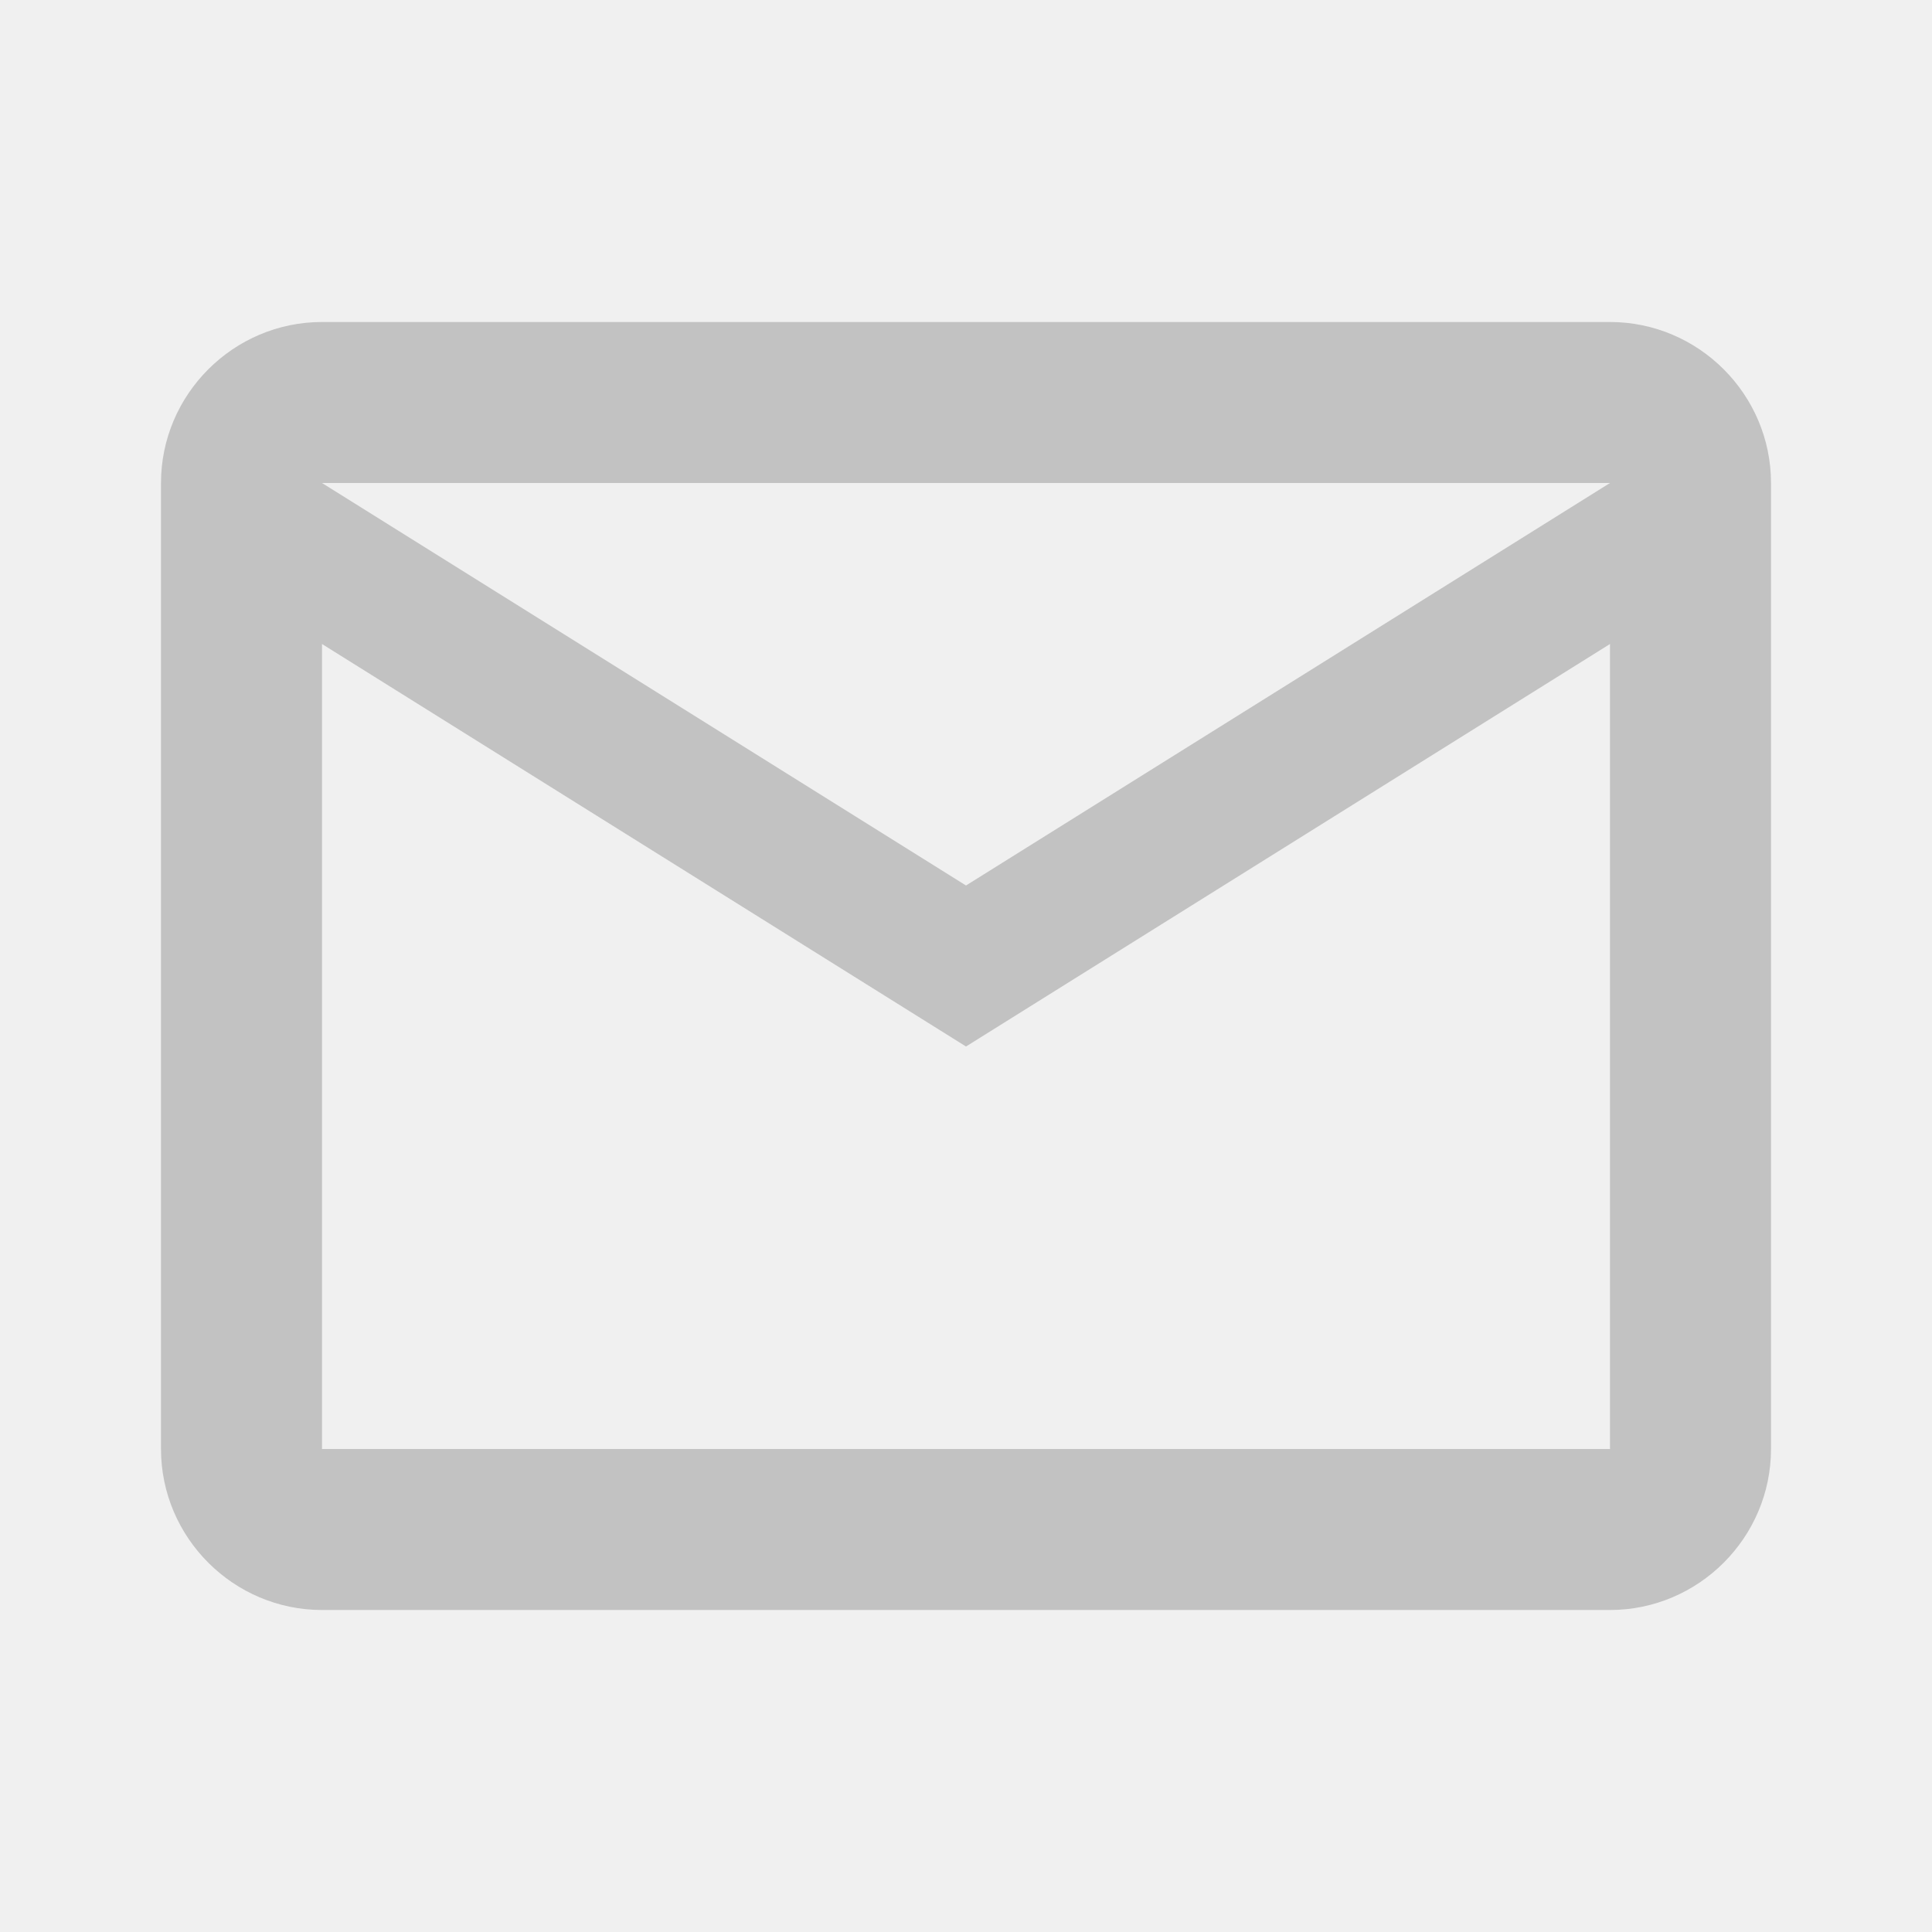
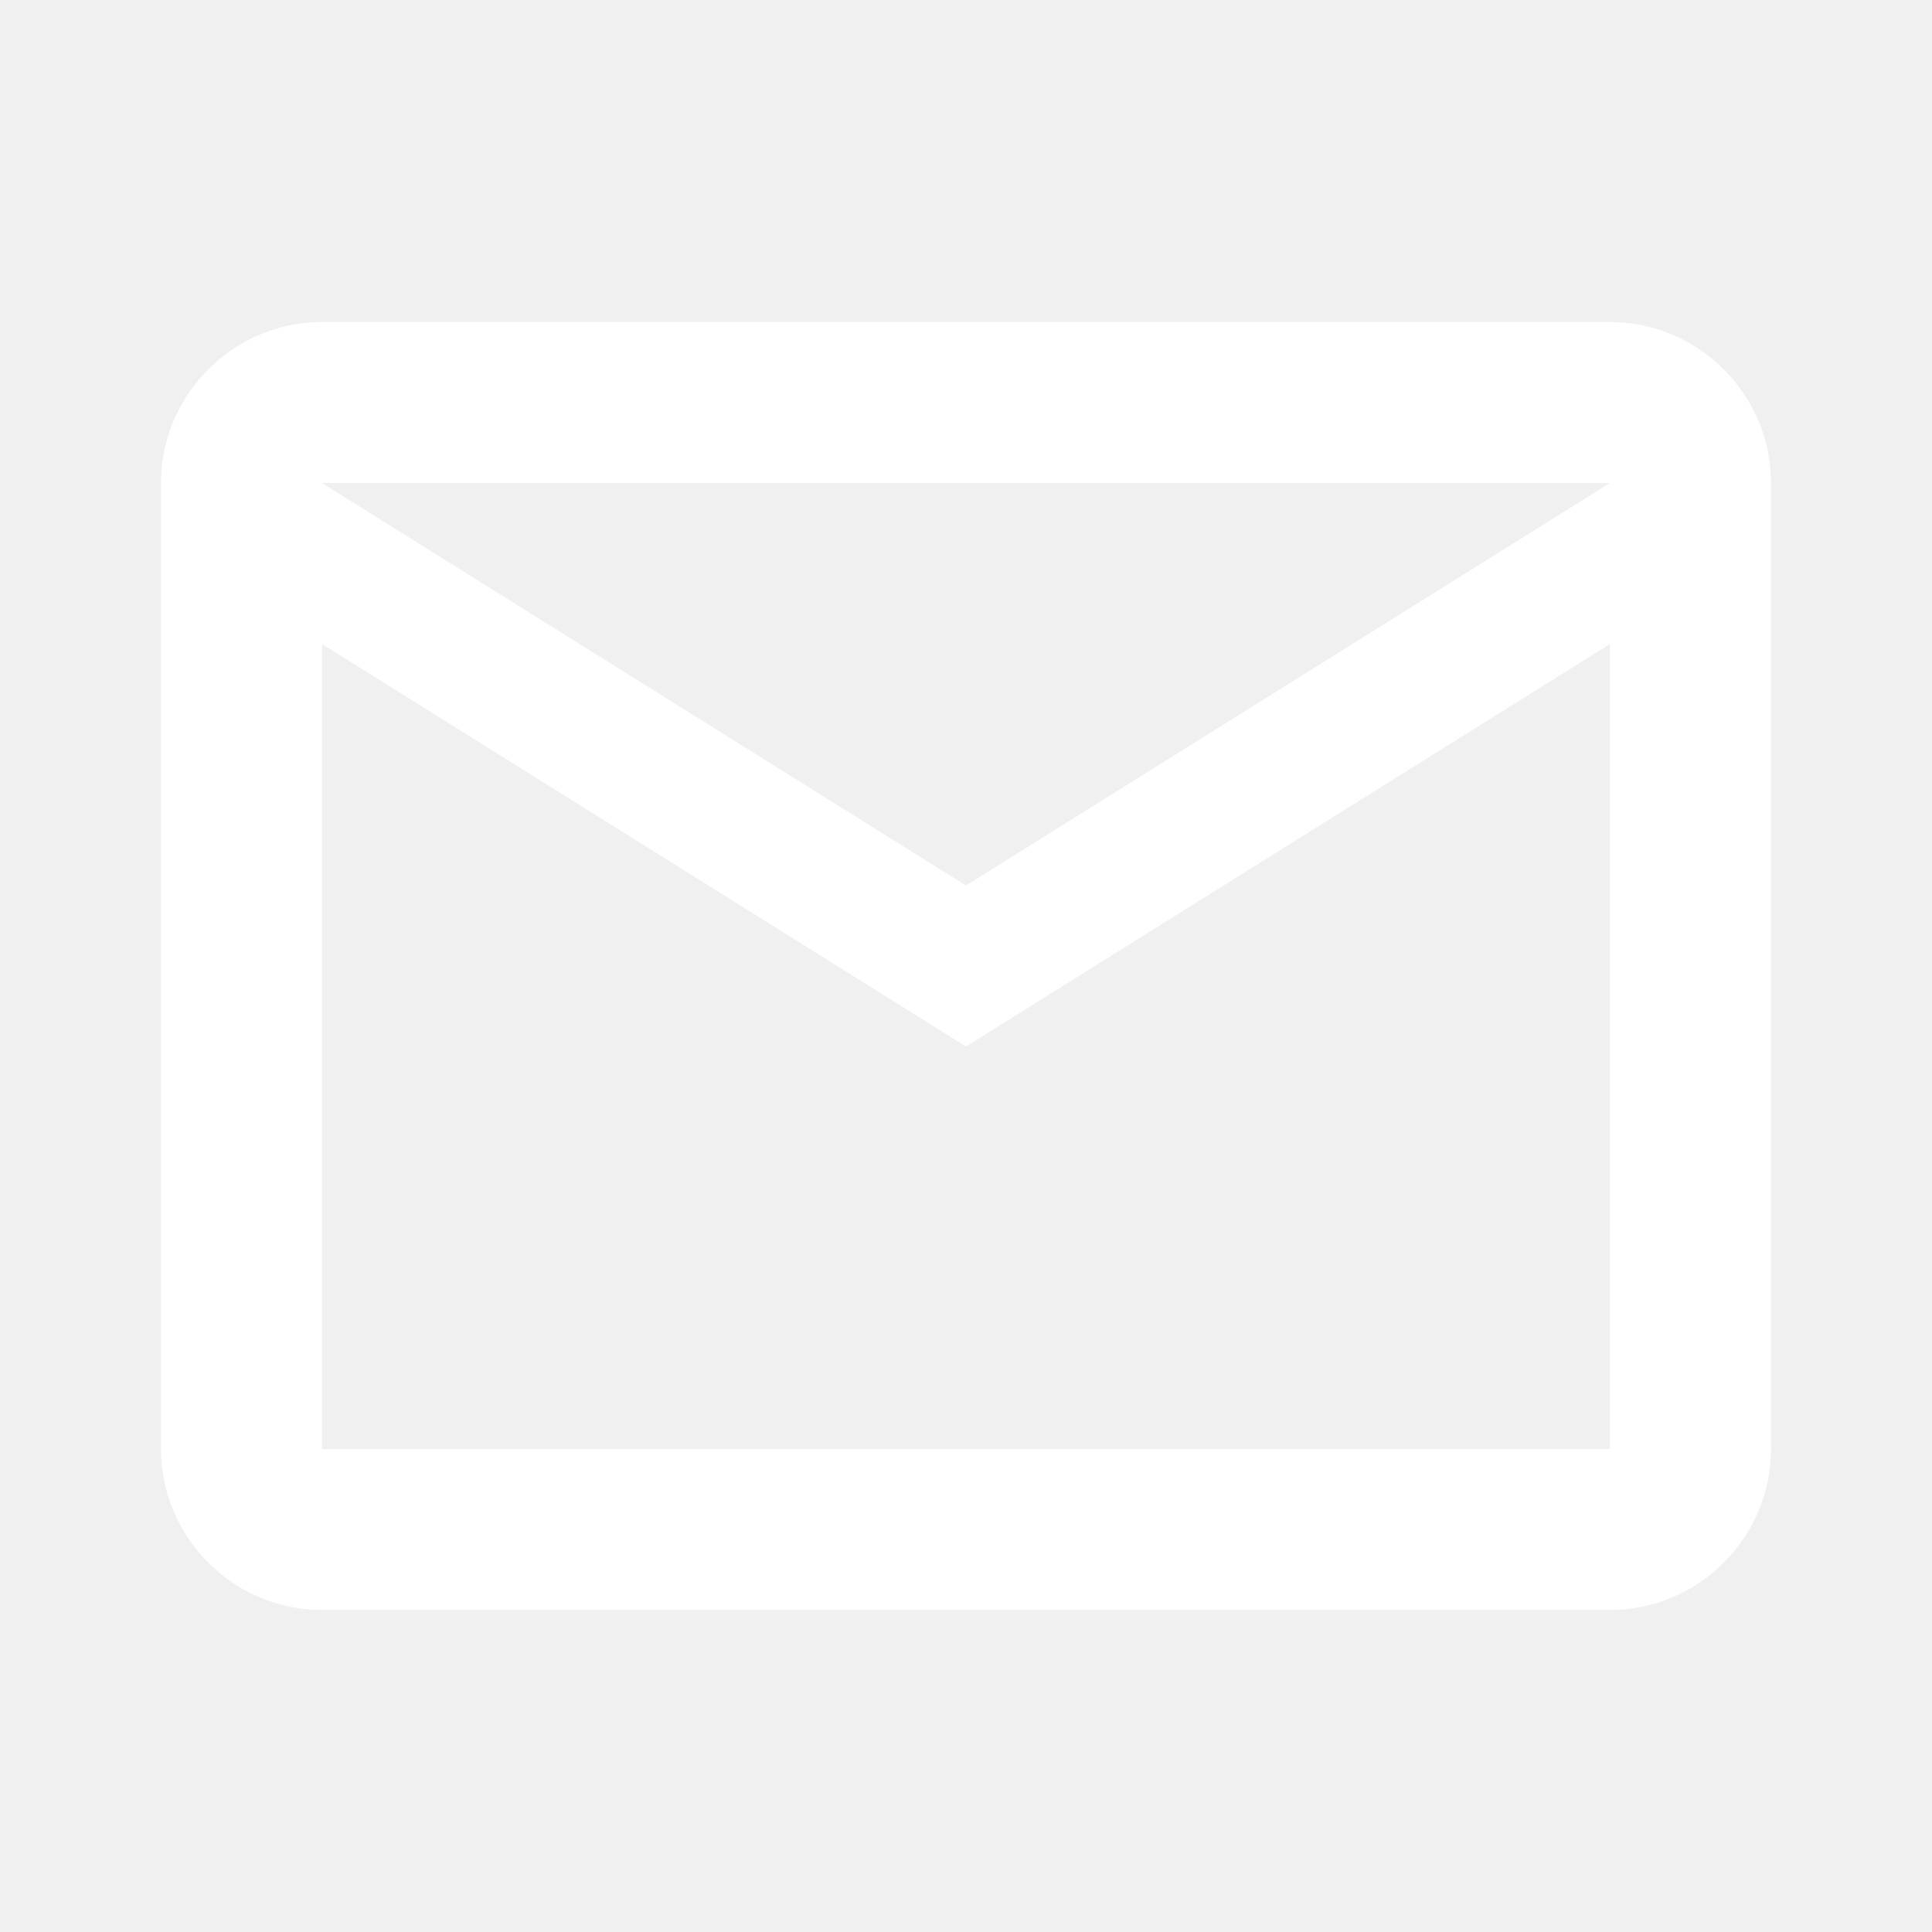
<svg xmlns="http://www.w3.org/2000/svg" width="24" height="24" viewBox="0 0 24 24">
-   <path fill="#C2C2C2" d="M22 6c0-1.1-.9-2-2-2H4c-1.1 0-2 .9-2 2v12c0 1.1.9 2 2 2h16c1.1 0 2-.9 2-2zm-2 0l-8 5l-8-5zm0 12H4V8l8 5l8-5z" />
+   <path fill="#FFFFFF" d="M22 6c0-1.1-.9-2-2-2H4c-1.1 0-2 .9-2 2v12c0 1.1.9 2 2 2h16c1.1 0 2-.9 2-2zm-2 0l-8 5l-8-5zm0 12H4V8l8 5l8-5z" />
</svg>
